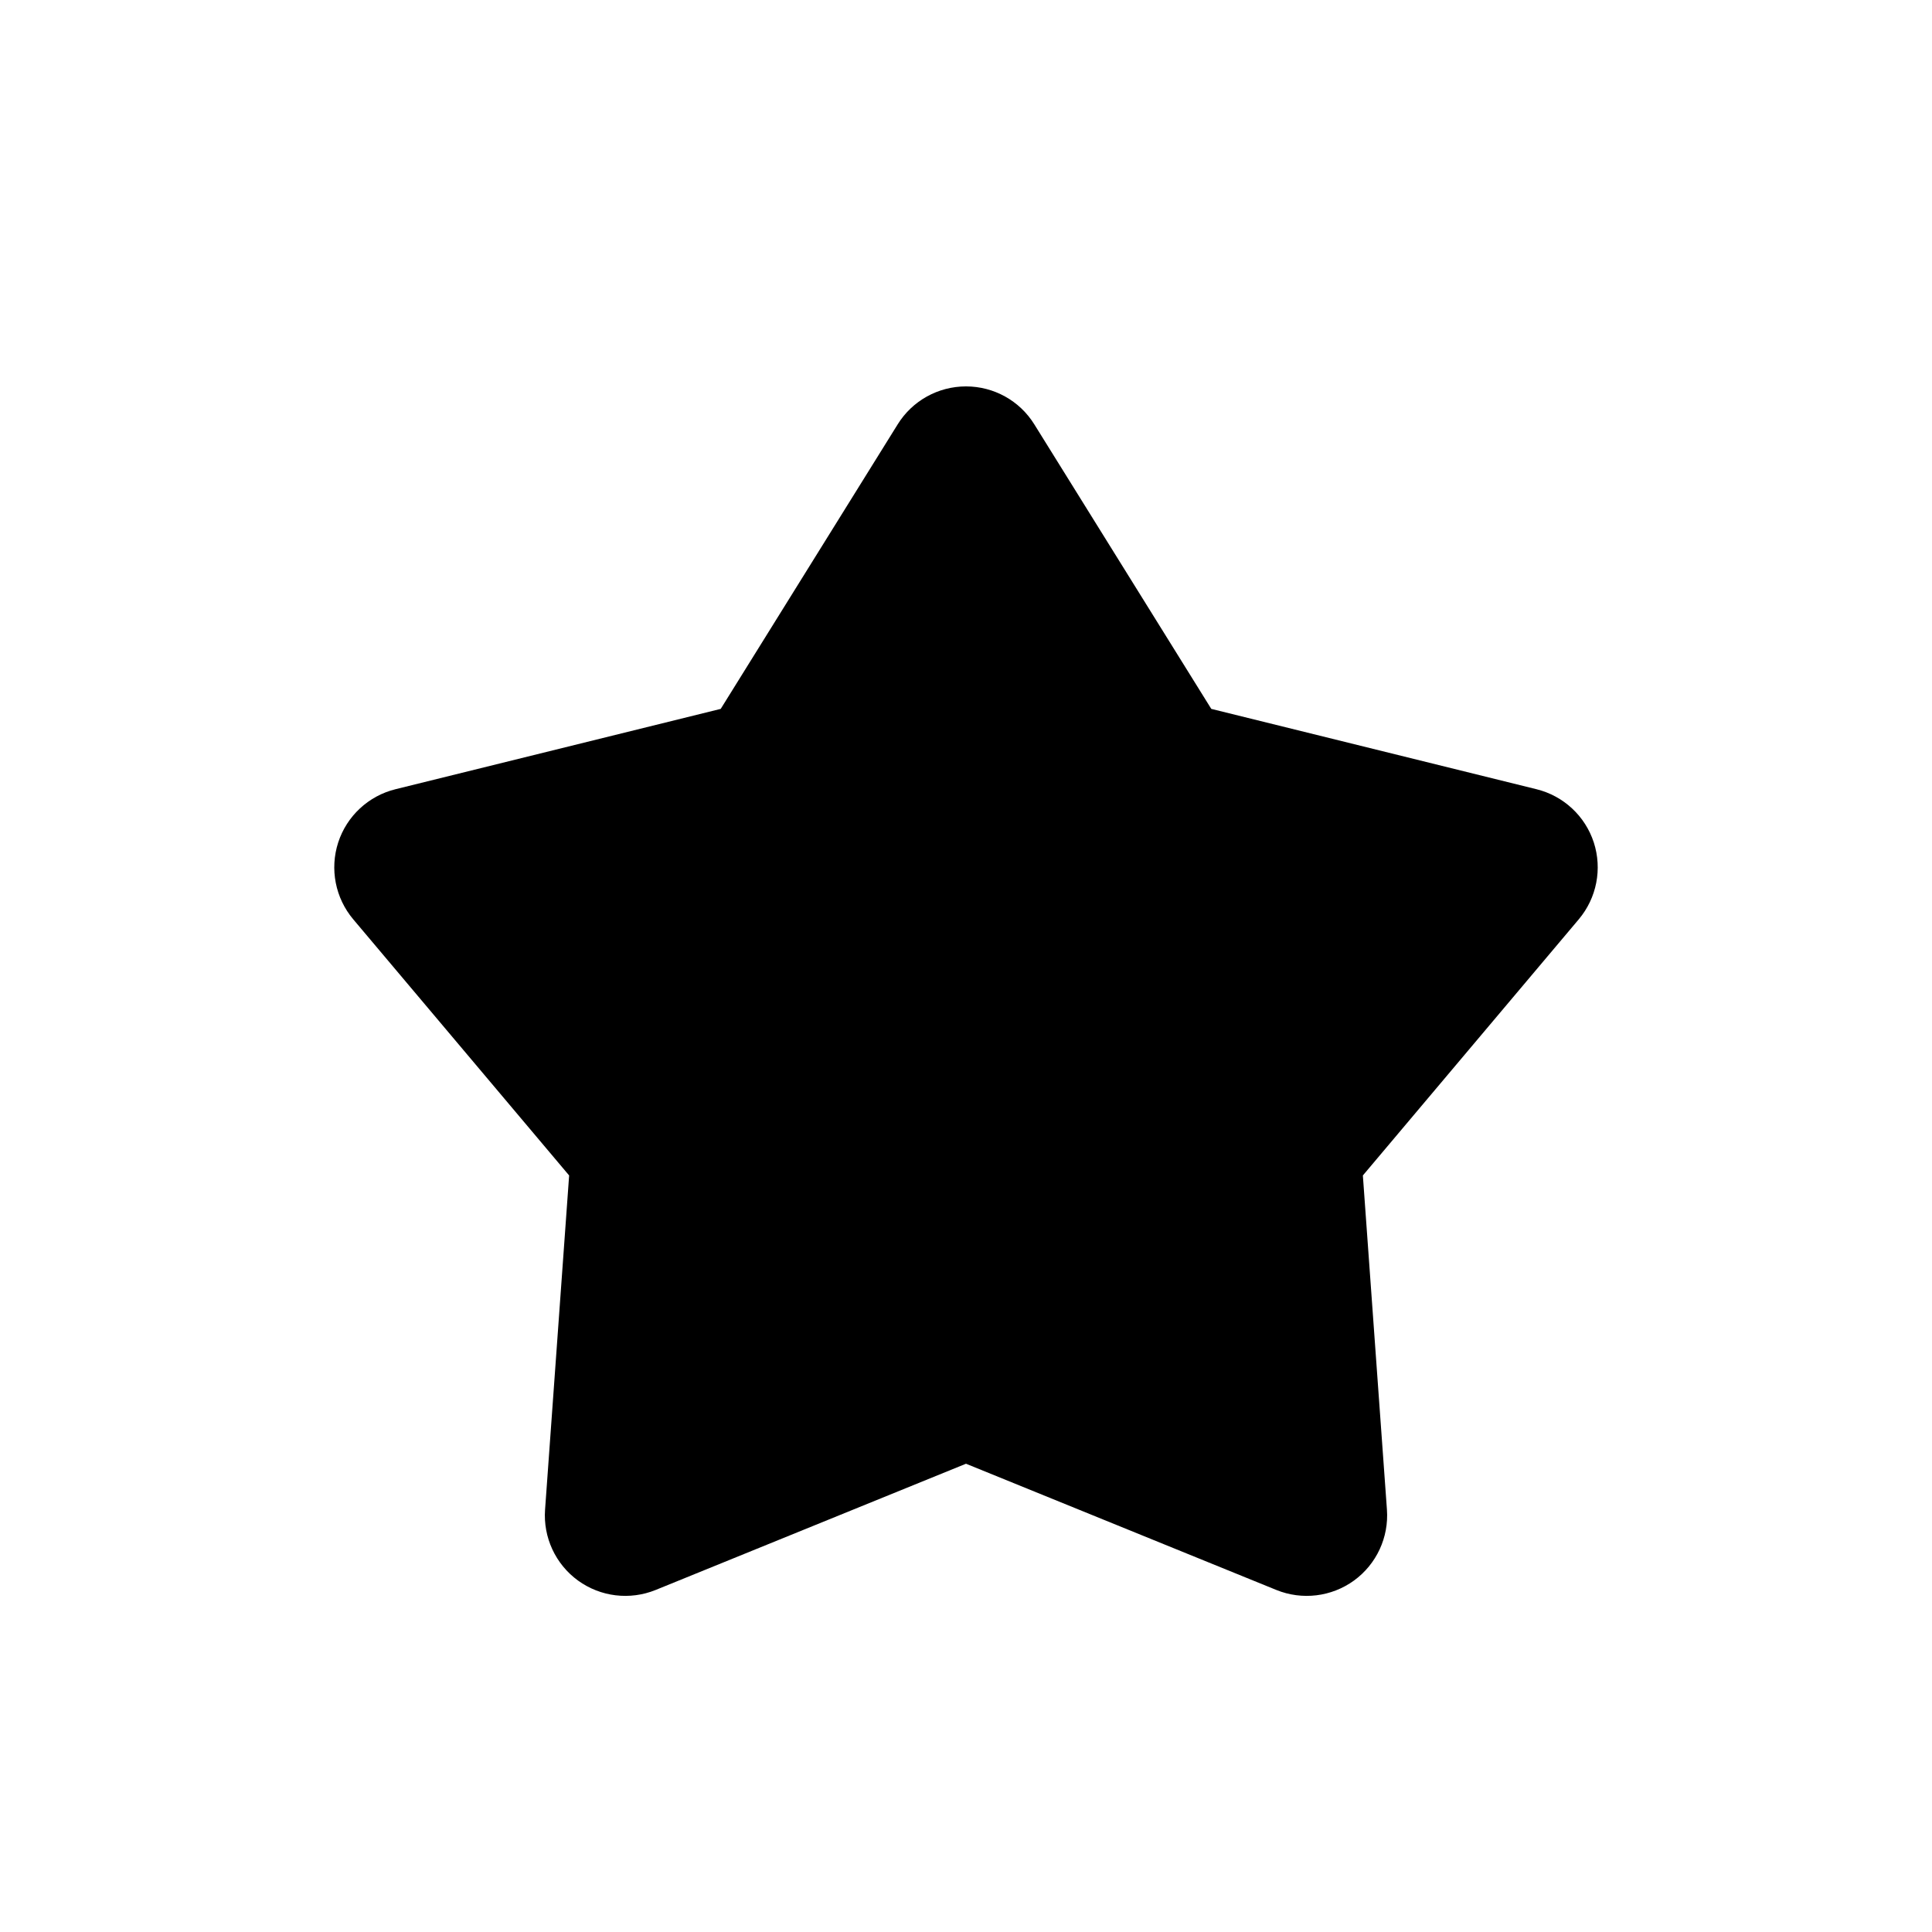
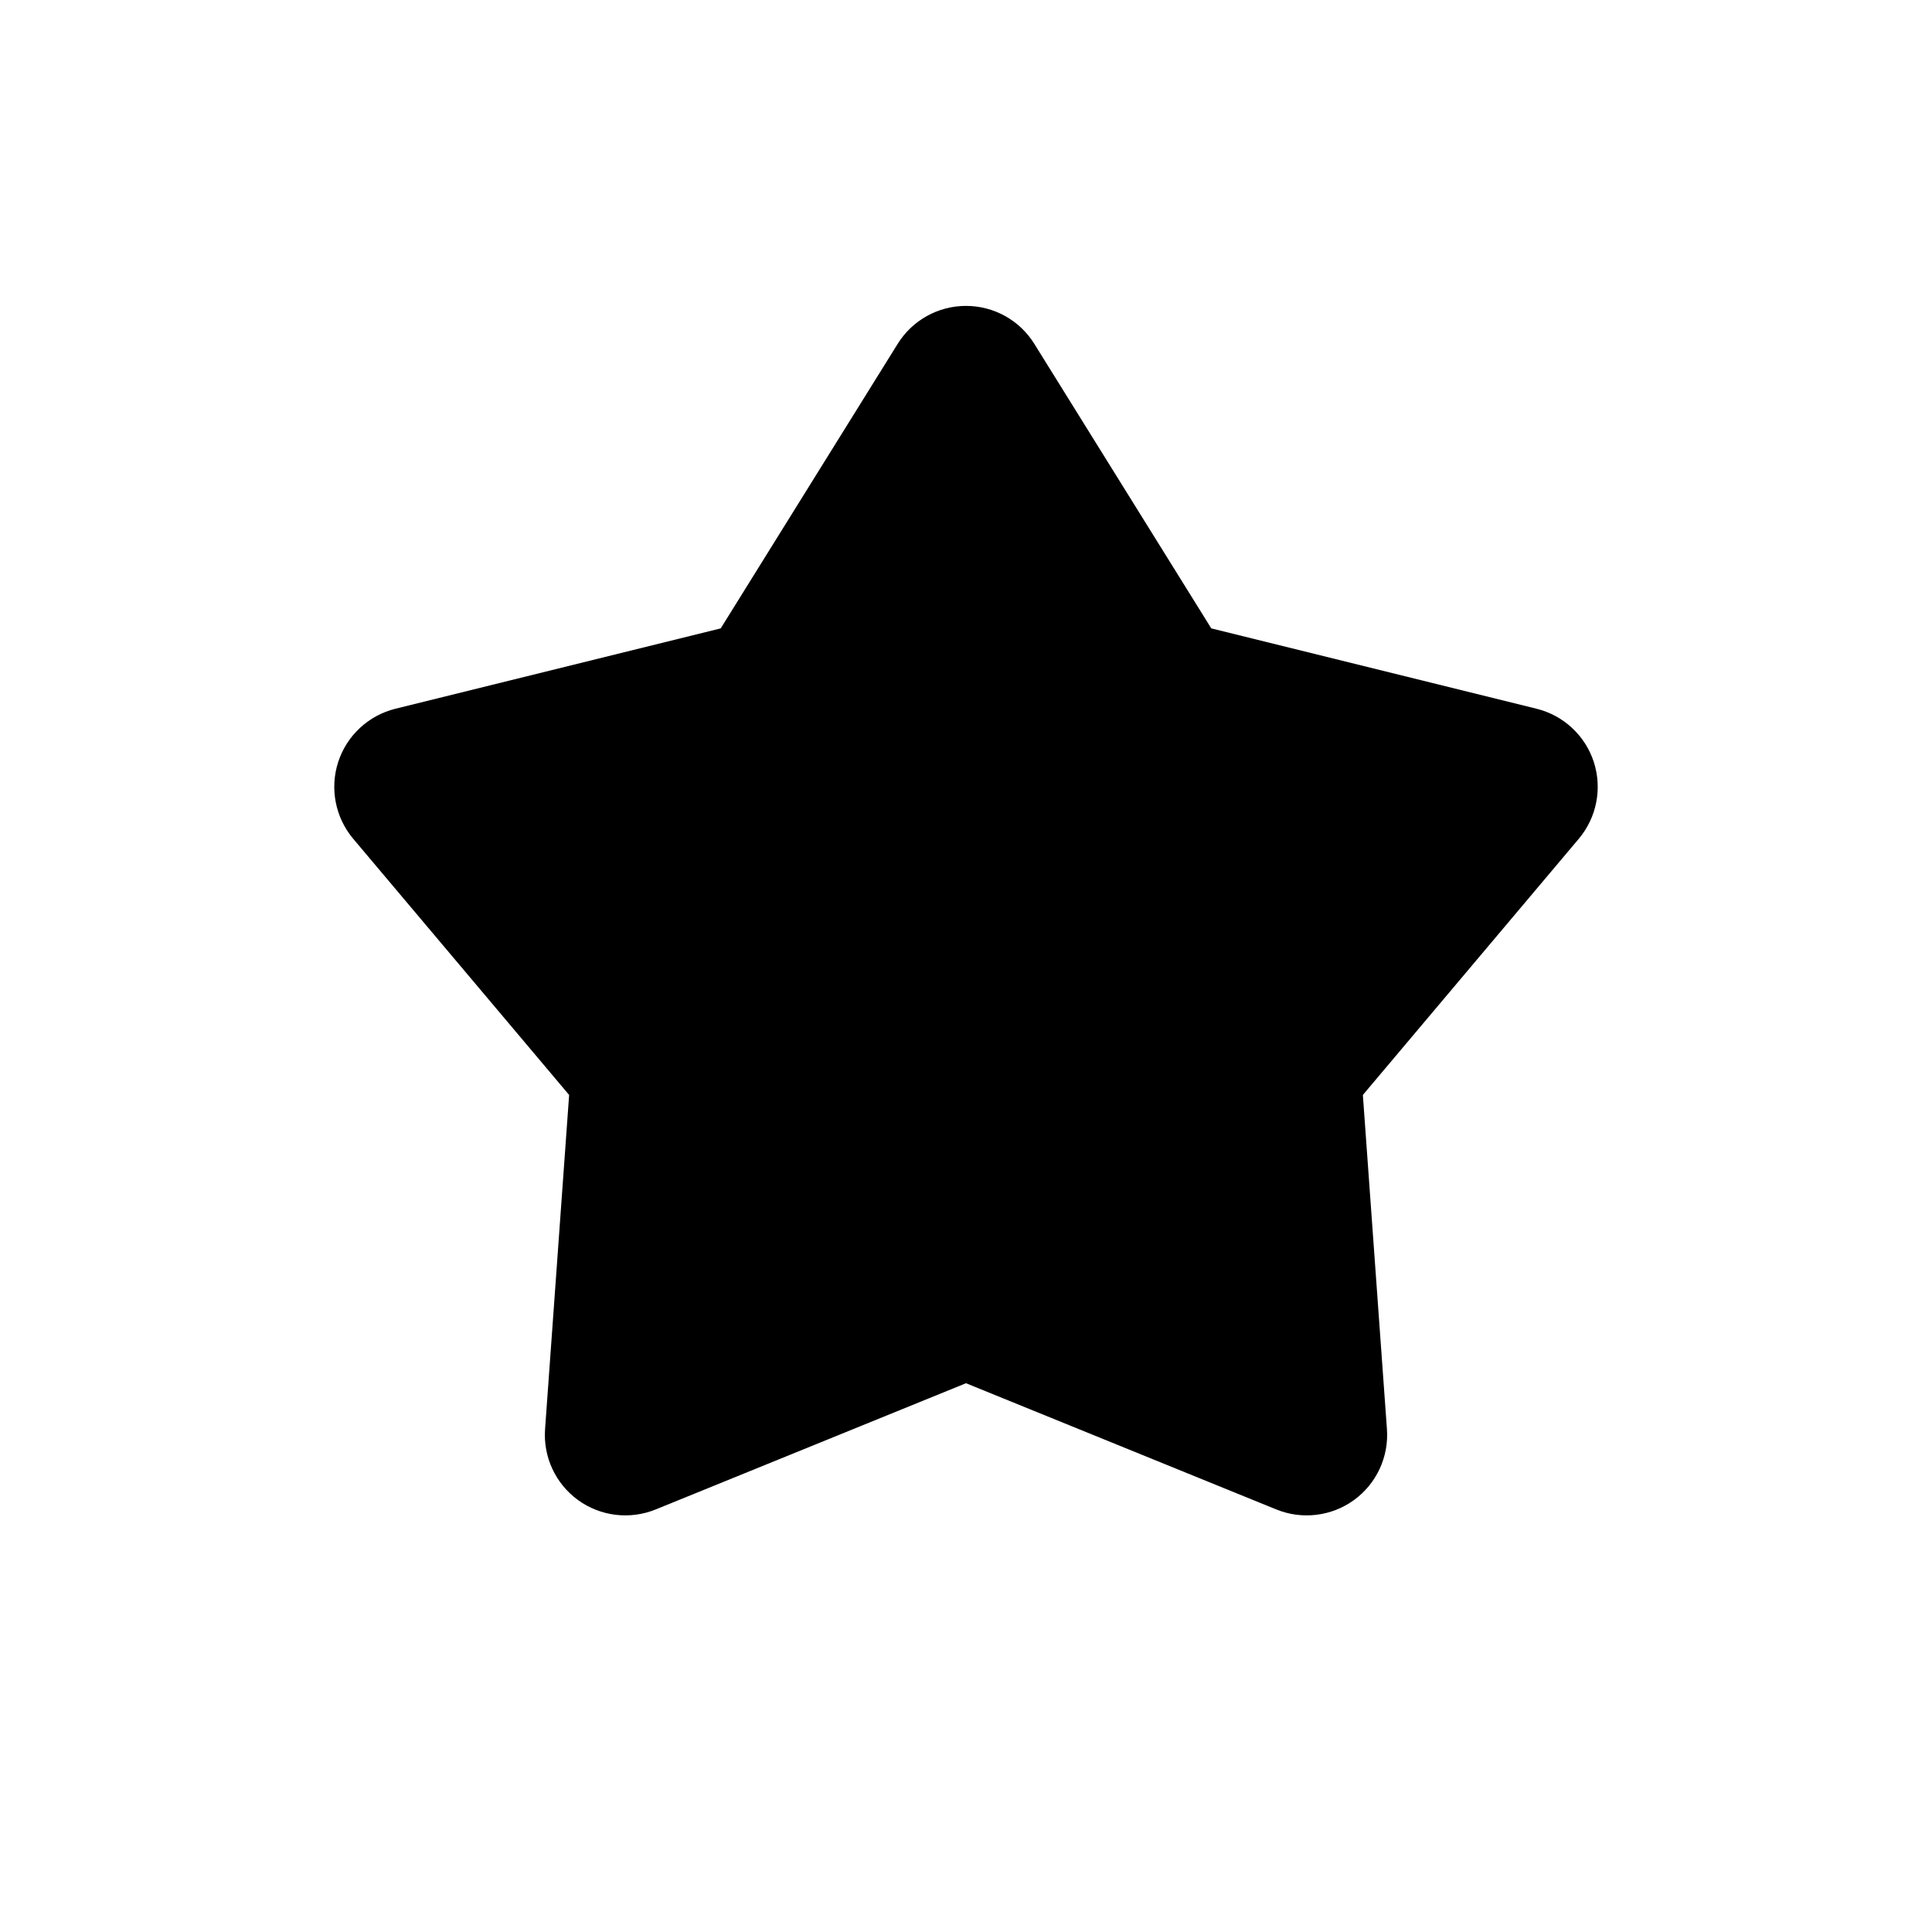
- <svg xmlns="http://www.w3.org/2000/svg" viewBox="0 0 24 24" fill="none">
-   <path d="M12 4.8C12.346 4.8 12.667 4.978 12.849 5.272L15.047 8.806L19.087 9.804C19.423 9.887 19.692 10.137 19.799 10.466C19.905 10.795 19.835 11.155 19.612 11.42L16.93 14.602L17.229 18.753C17.254 19.098 17.099 19.431 16.82 19.634C16.54 19.837 16.175 19.881 15.855 19.751L12 18.183L8.145 19.751C7.824 19.881 7.46 19.837 7.18 19.634C6.901 19.431 6.746 19.098 6.771 18.753L7.07 14.602L4.388 11.42C4.165 11.155 4.095 10.795 4.201 10.466C4.308 10.137 4.577 9.887 4.913 9.804L8.953 8.806L11.151 5.272C11.333 4.978 11.654 4.8 12 4.8Z" fill="currentColor" />
+ <svg xmlns="http://www.w3.org/2000/svg" width="24" height="24" viewBox="0 0 24 24" fill="none">
+   <path d="M12 3.8C12.346 3.8 12.667 3.978 12.849 4.272L15.047 7.806L19.087 8.804C19.423 8.887 19.692 9.137 19.799 9.466C19.905 9.795 19.835 10.155 19.612 10.42L16.93 13.602L17.229 17.753C17.254 18.098 17.099 18.431 16.82 18.634C16.54 18.837 16.175 18.881 15.855 18.751L12 17.183L8.145 18.751C7.824 18.881 7.46 18.837 7.18 18.634C6.901 18.431 6.746 18.098 6.771 17.753L7.07 13.602L4.388 10.42C4.165 10.155 4.095 9.795 4.201 9.466C4.308 9.137 4.577 8.887 4.913 8.804L8.953 7.806L11.151 4.272C11.333 3.978 11.654 3.8 12 3.8Z" fill="currentColor" />
</svg>
